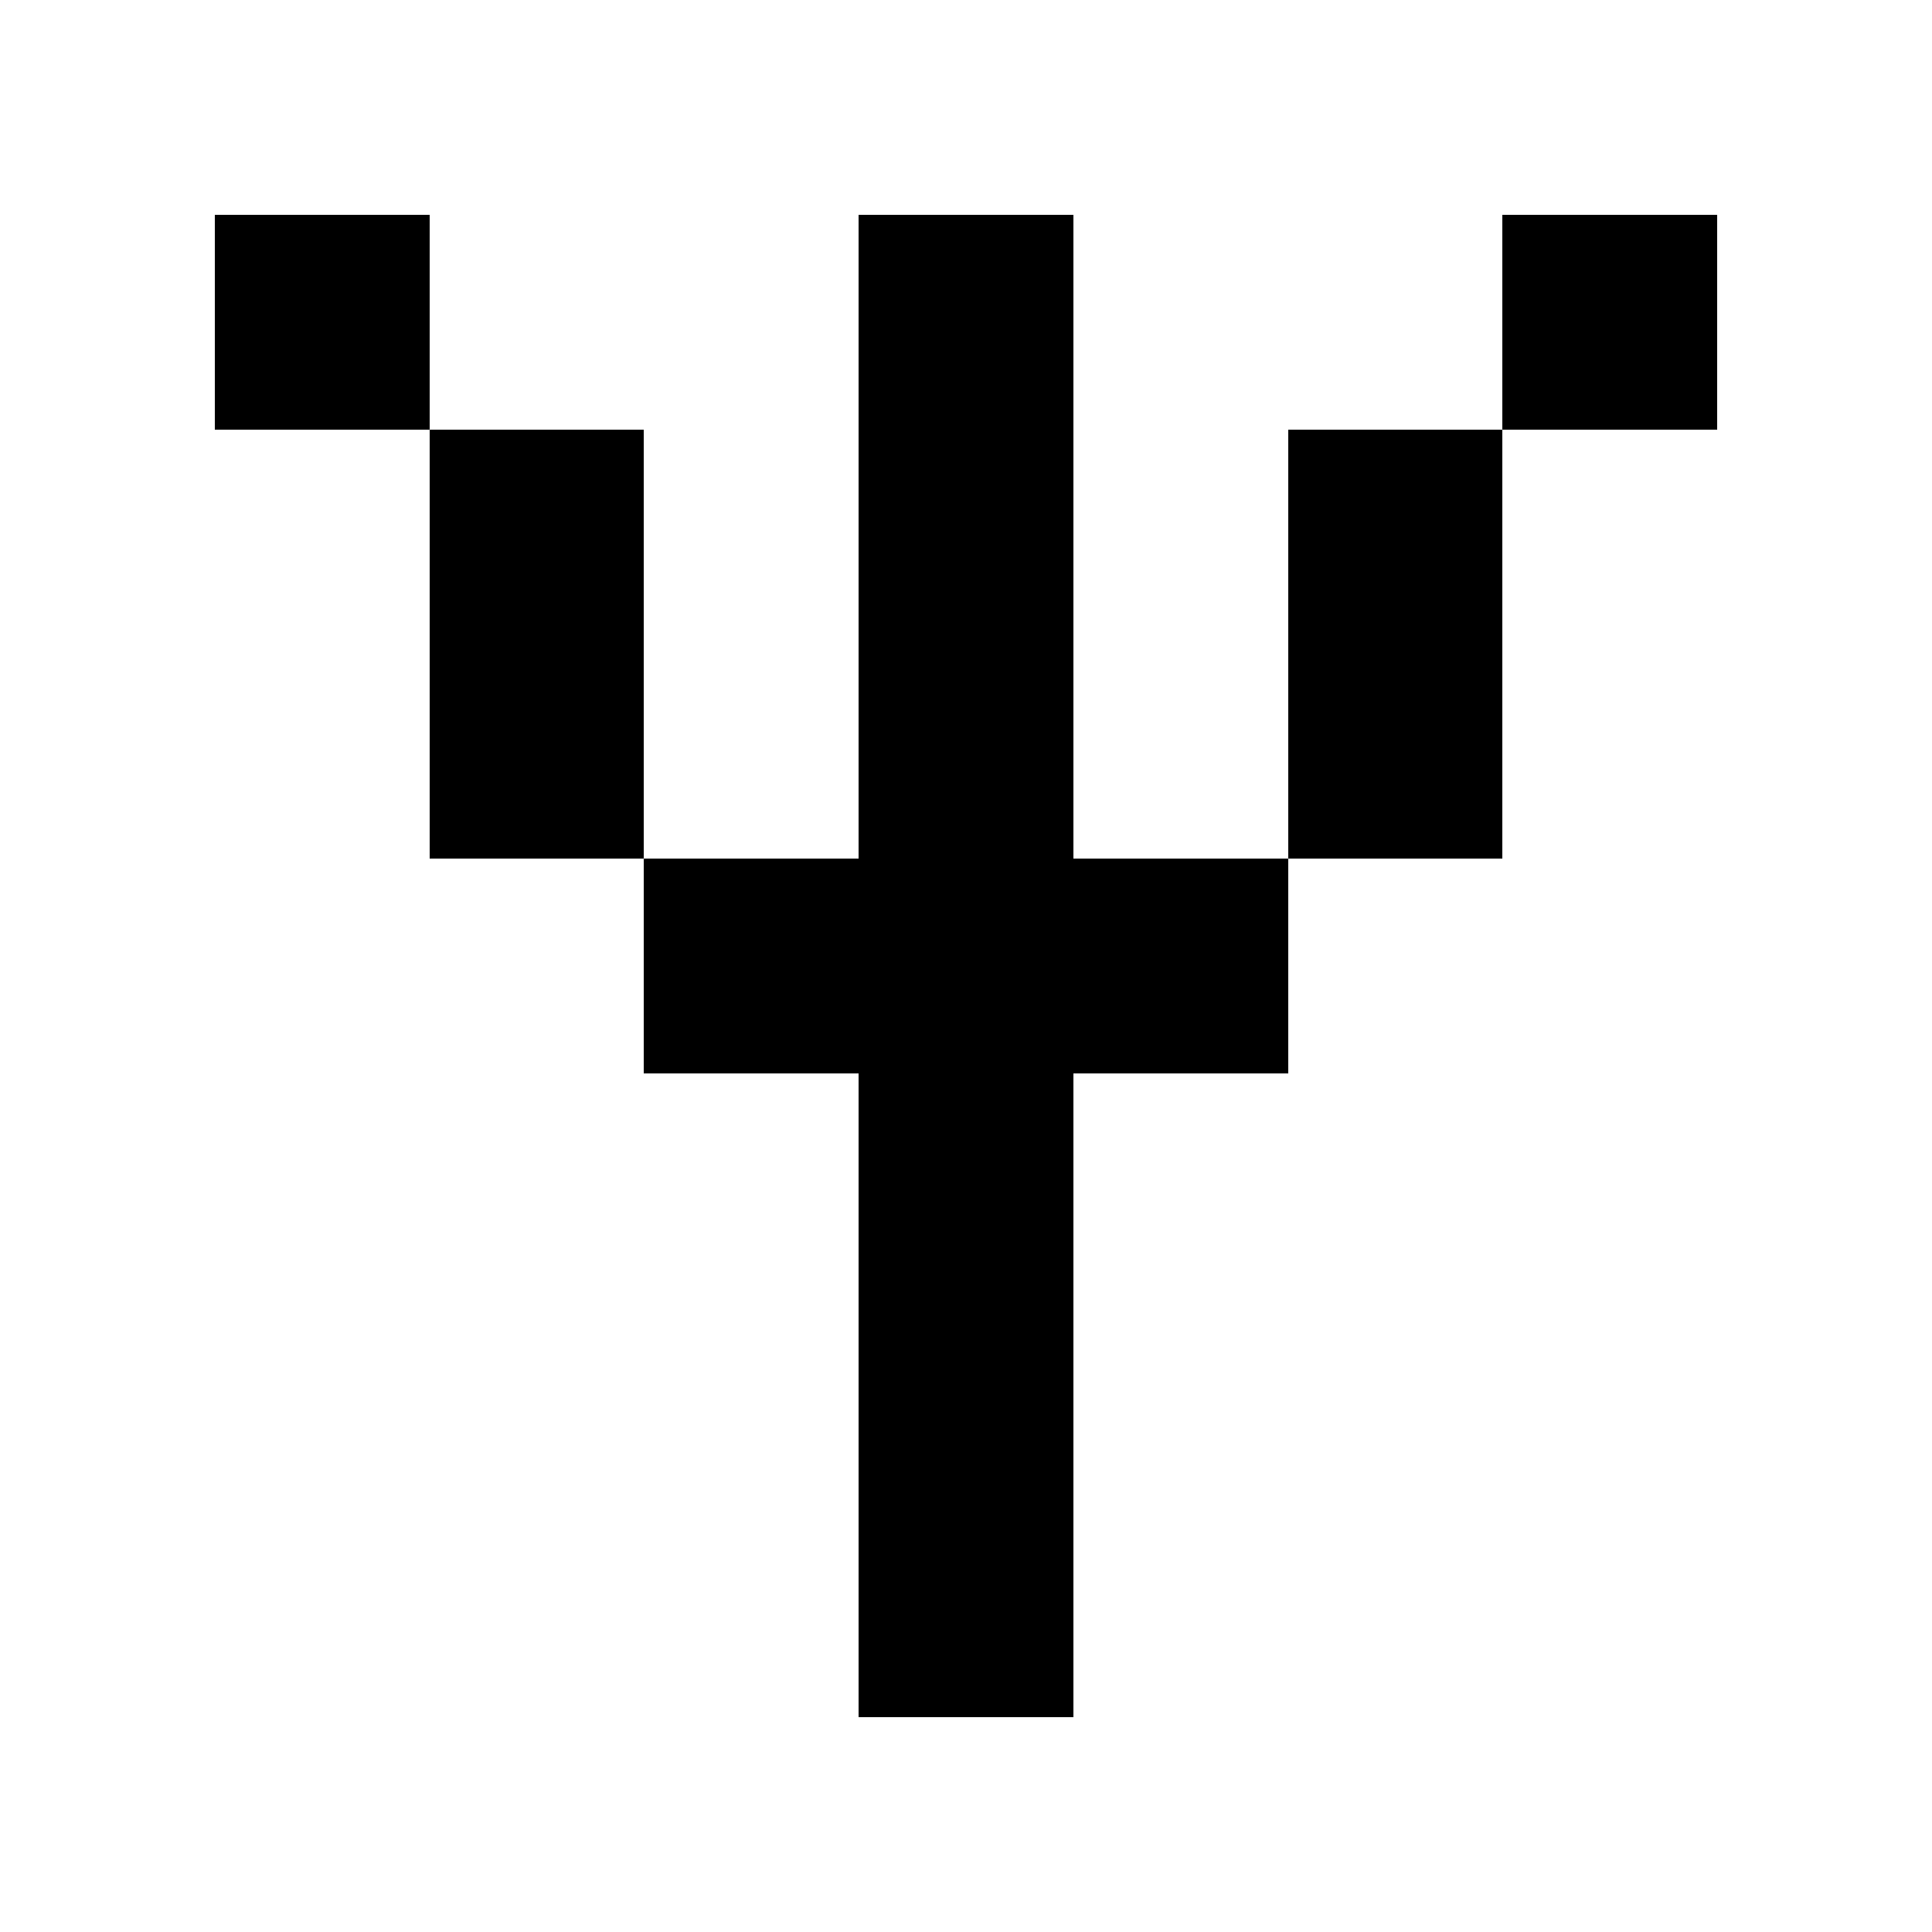
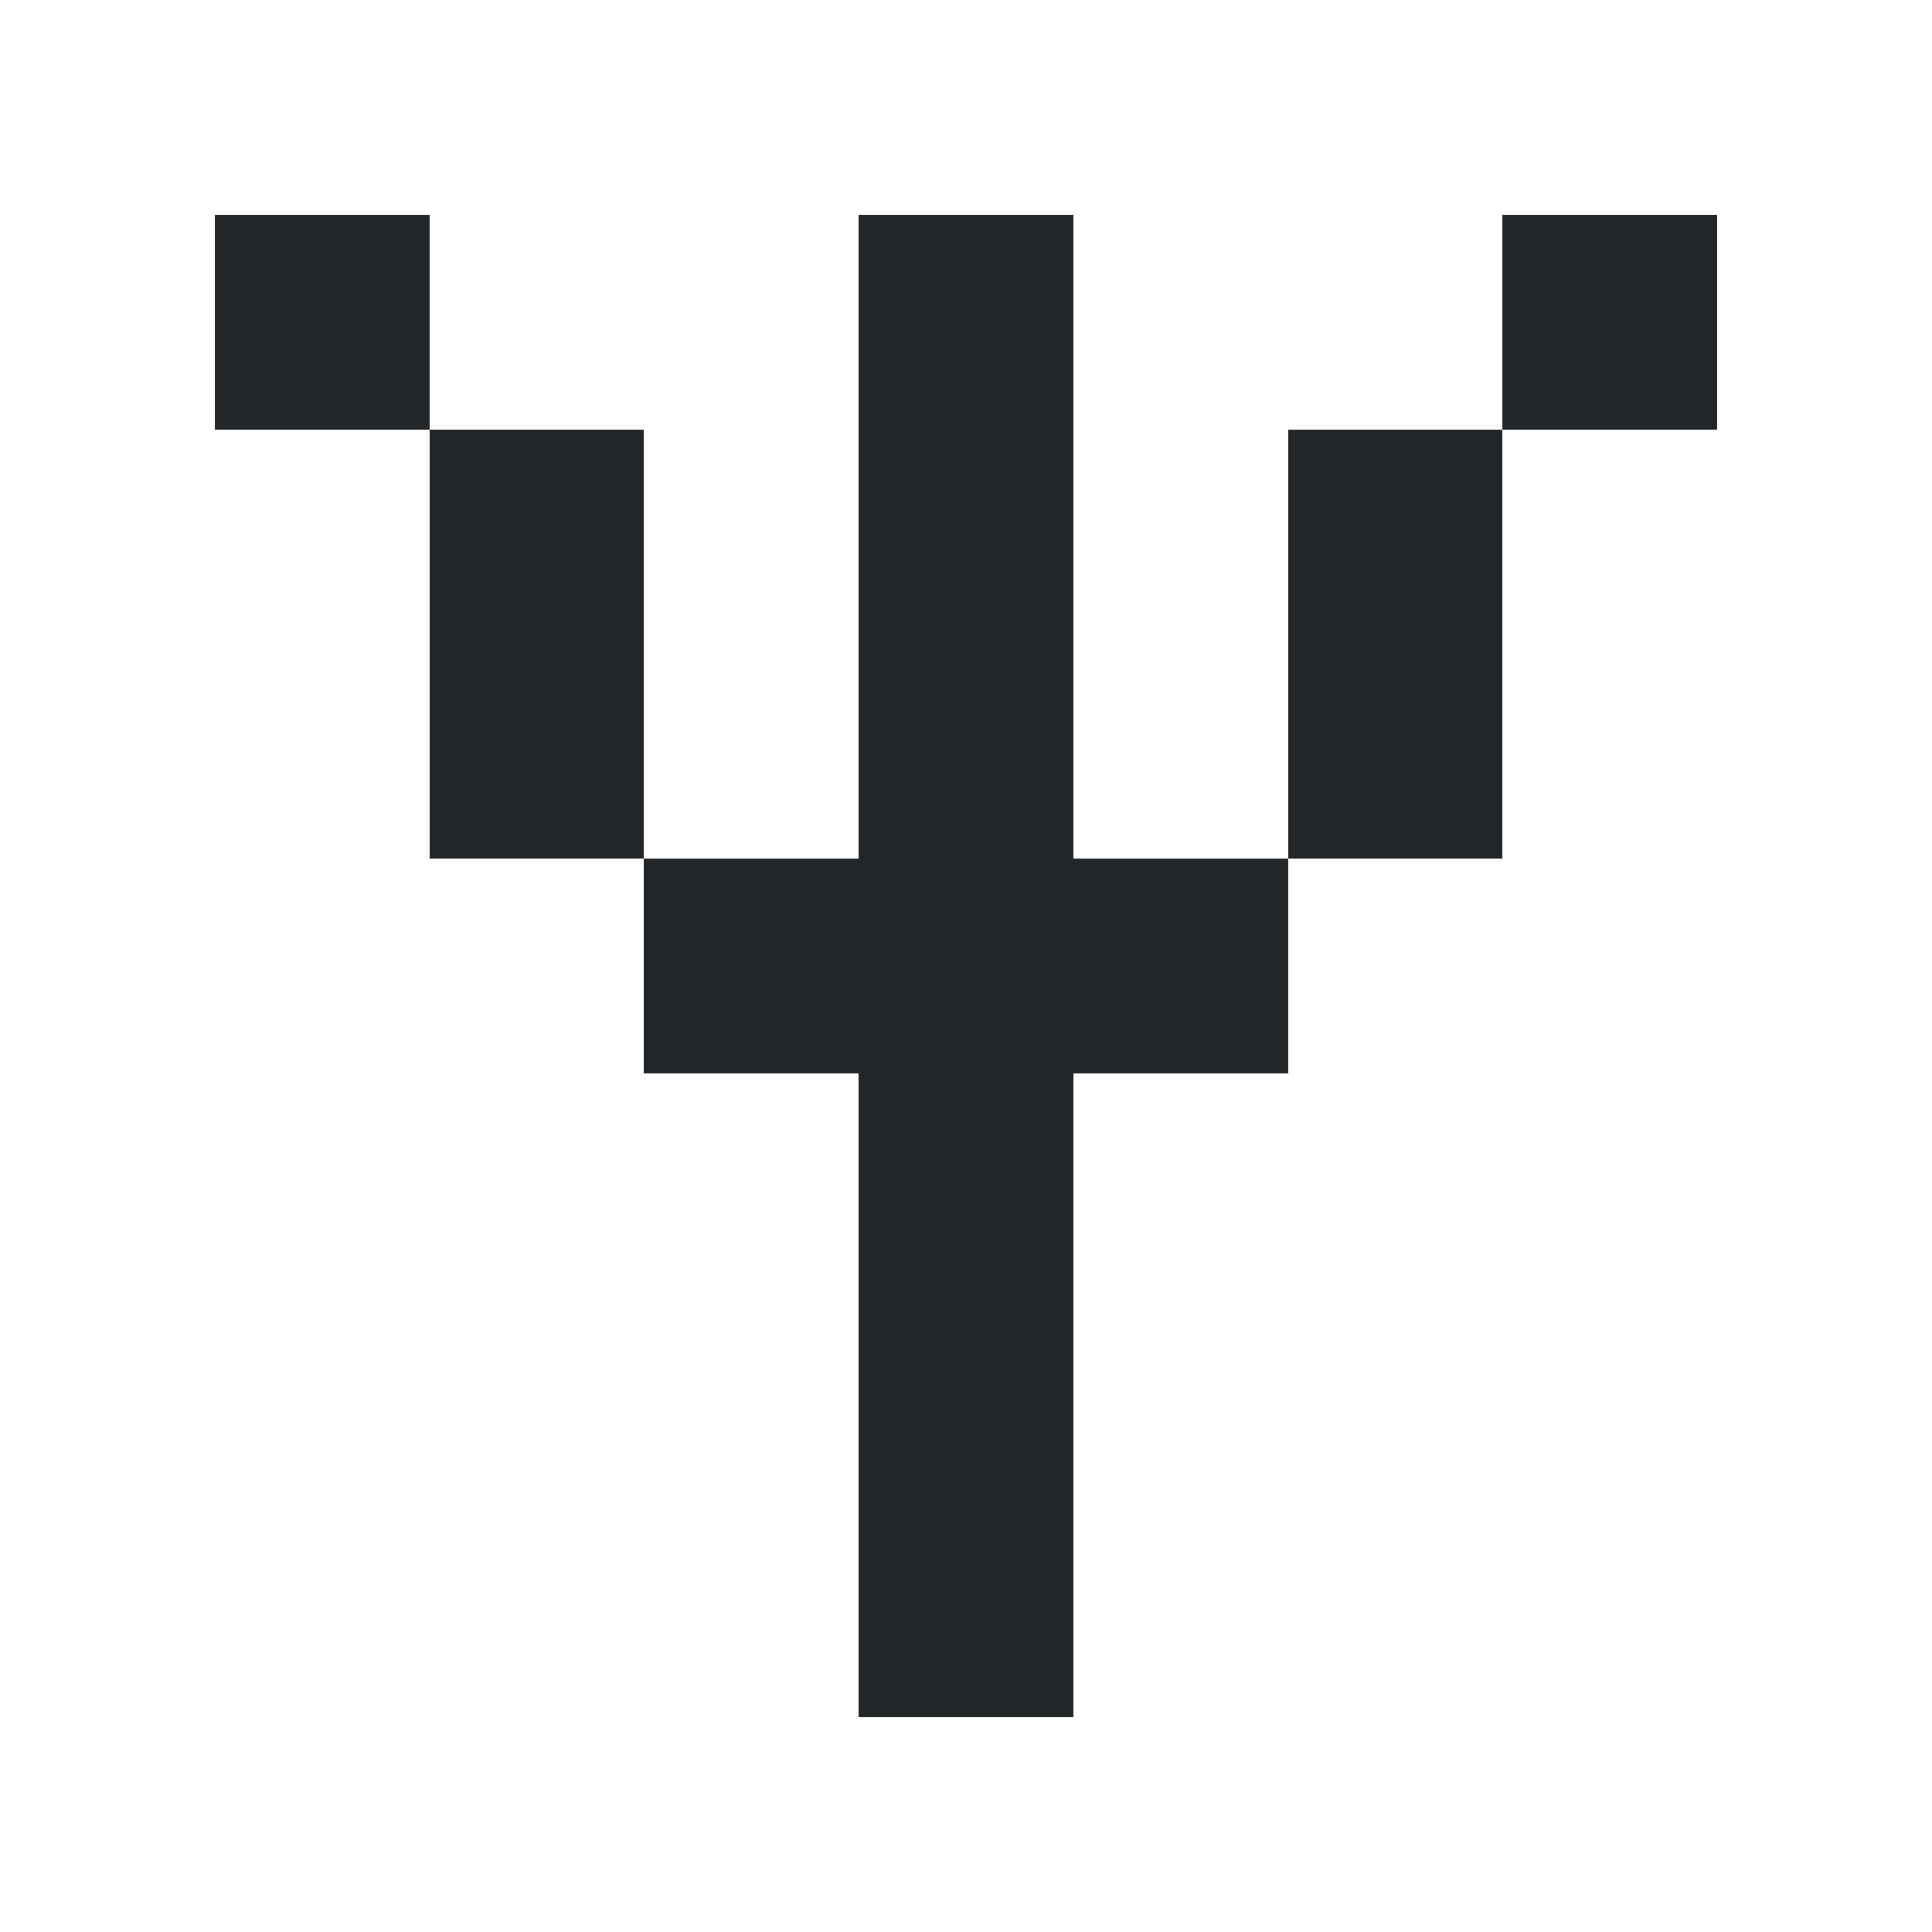
<svg xmlns="http://www.w3.org/2000/svg" viewBox="0 0 9 9" shape-rendering="crispEdges">
-   <g fill="#000">
+   <style id="current-color-scheme" type="text/css">.ColorScheme-Text { color: #232629; }</style>
+   <g class="ColorScheme-Text" fill="currentColor">
    <rect x="1" y="1" width="1" height="1" />
    <rect x="4" y="1" width="1" height="1" />
    <rect x="7" y="1" width="1" height="1" />
    <rect x="2" y="2" width="1" height="1" />
    <rect x="4" y="2" width="1" height="1" />
    <rect x="6" y="2" width="1" height="1" />
    <rect x="2" y="3" width="1" height="1" />
    <rect x="4" y="3" width="1" height="1" />
    <rect x="6" y="3" width="1" height="1" />
    <rect x="3" y="4" width="1" height="1" />
    <rect x="4" y="4" width="1" height="1" />
    <rect x="5" y="4" width="1" height="1" />
    <rect x="4" y="5" width="1" height="1" />
    <rect x="4" y="6" width="1" height="1" />
    <rect x="4" y="7" width="1" height="1" />
  </g>
</svg>
